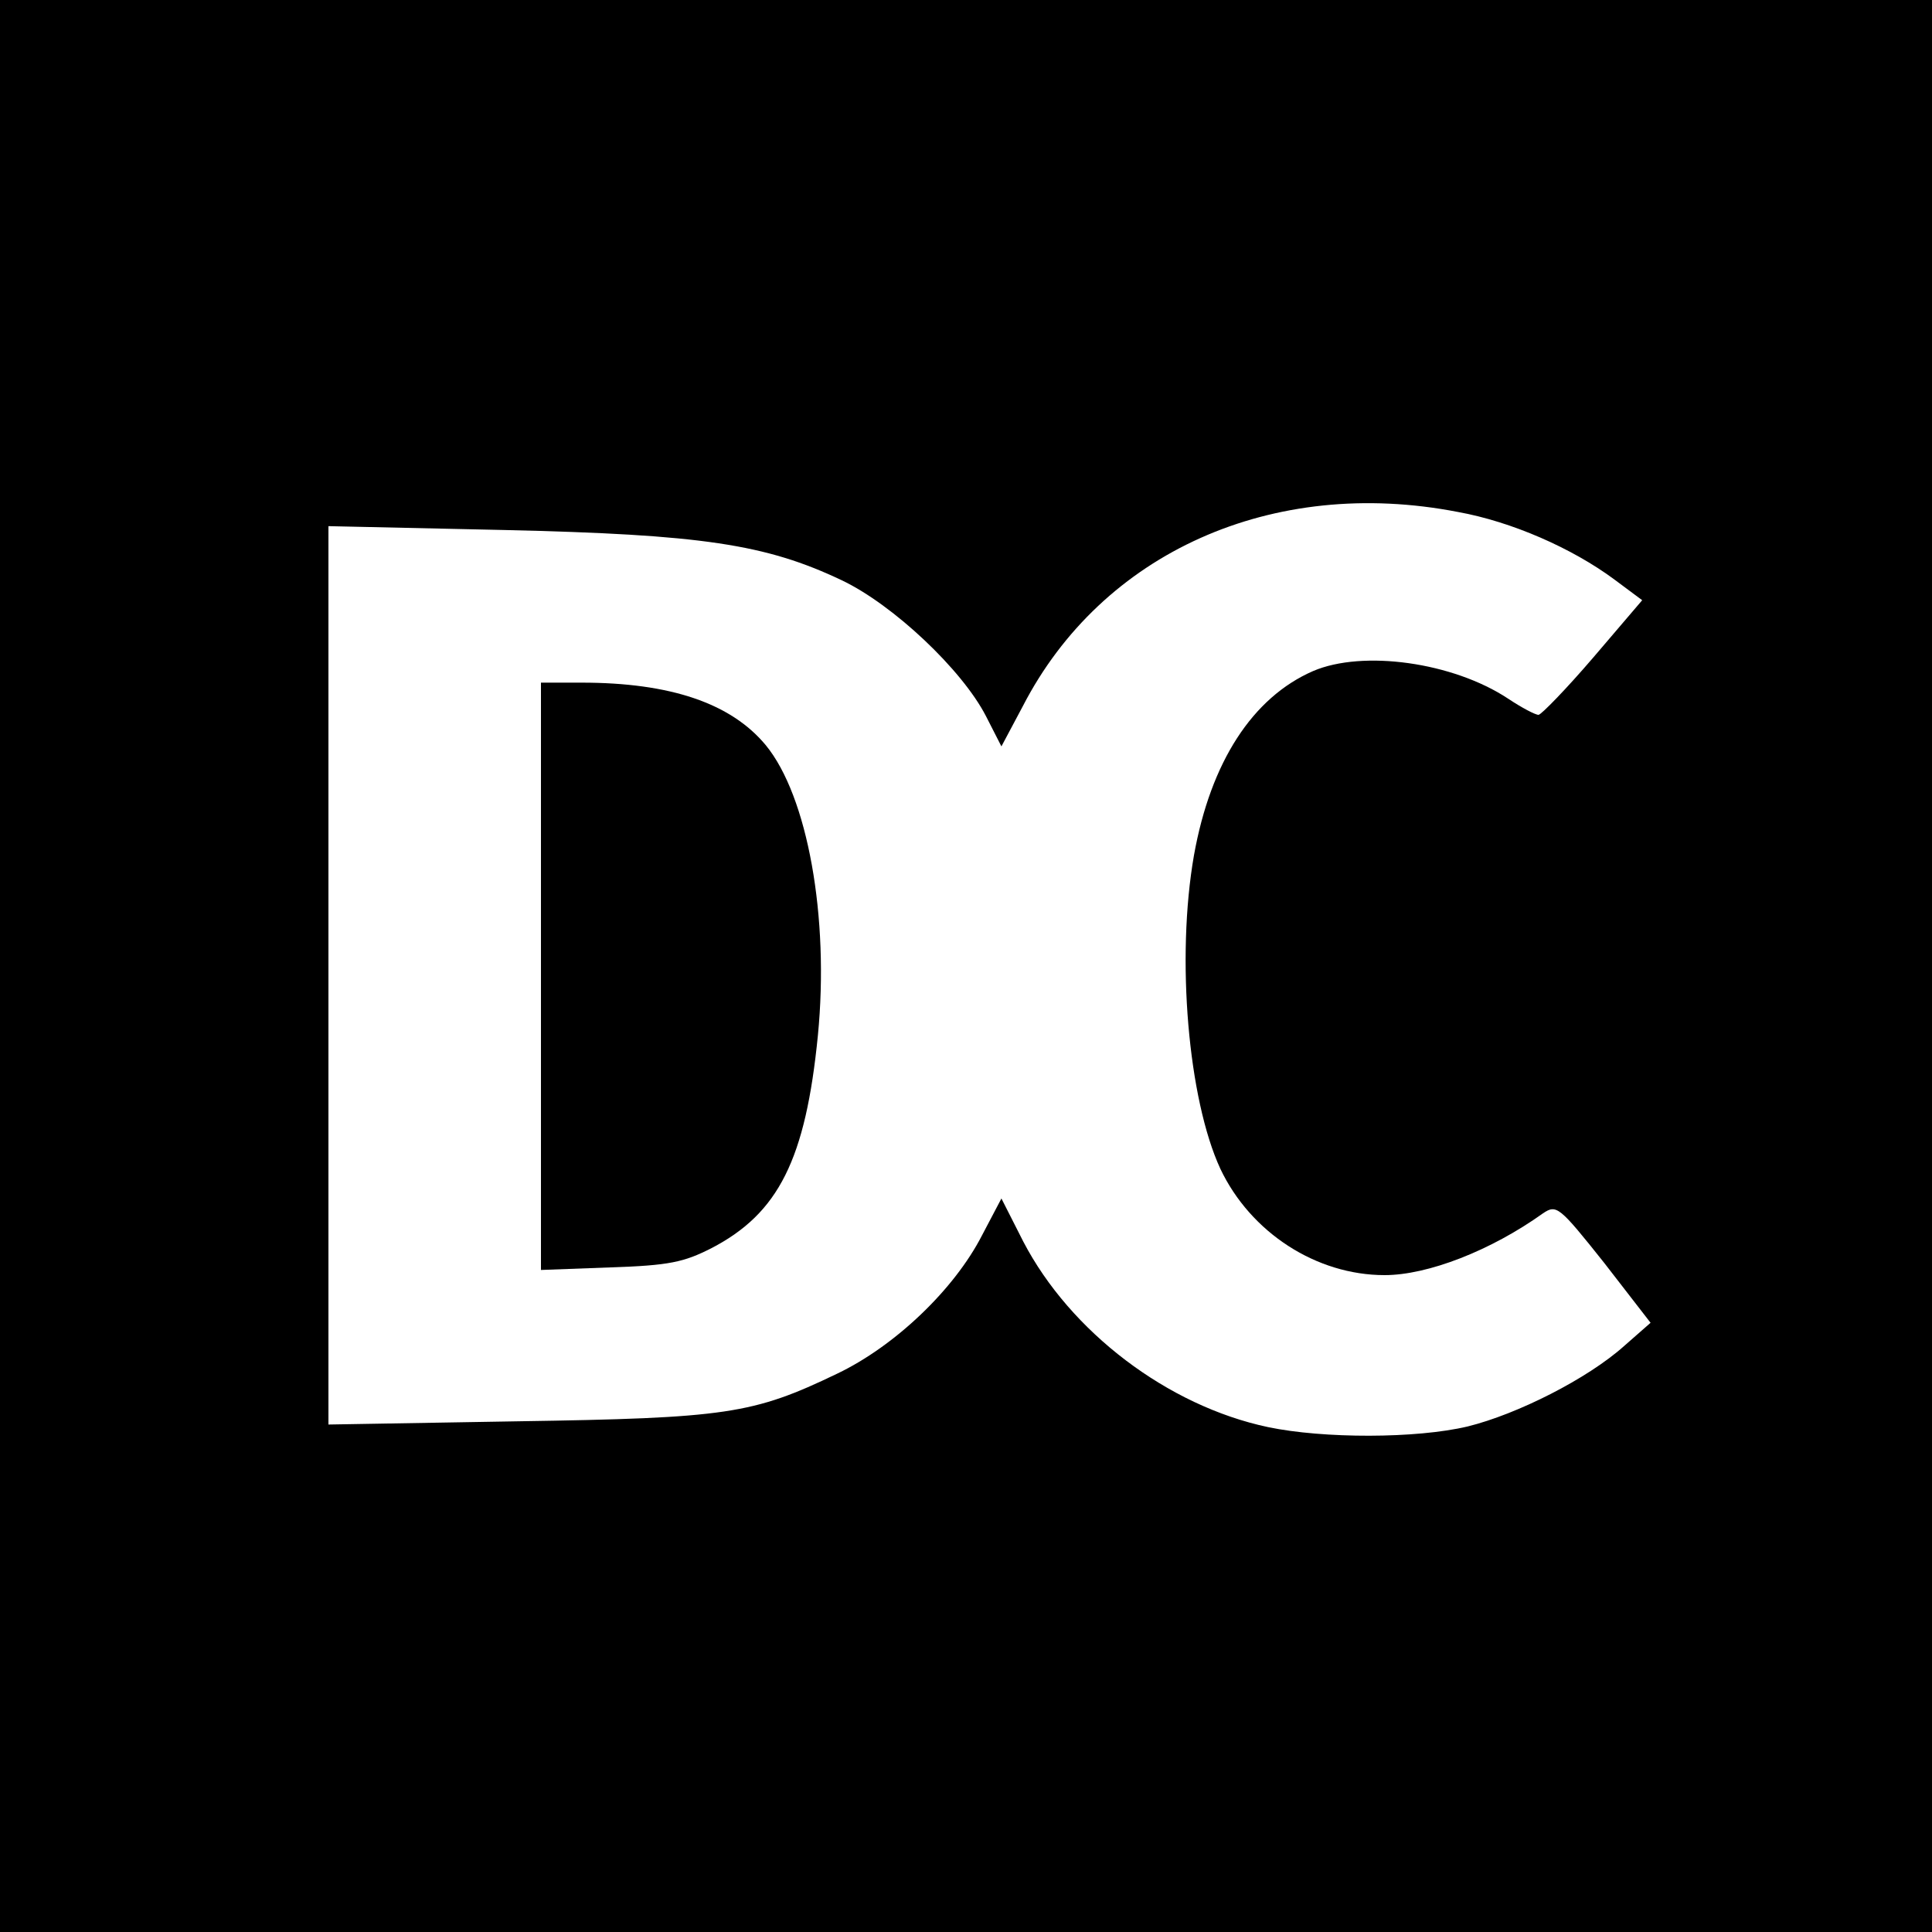
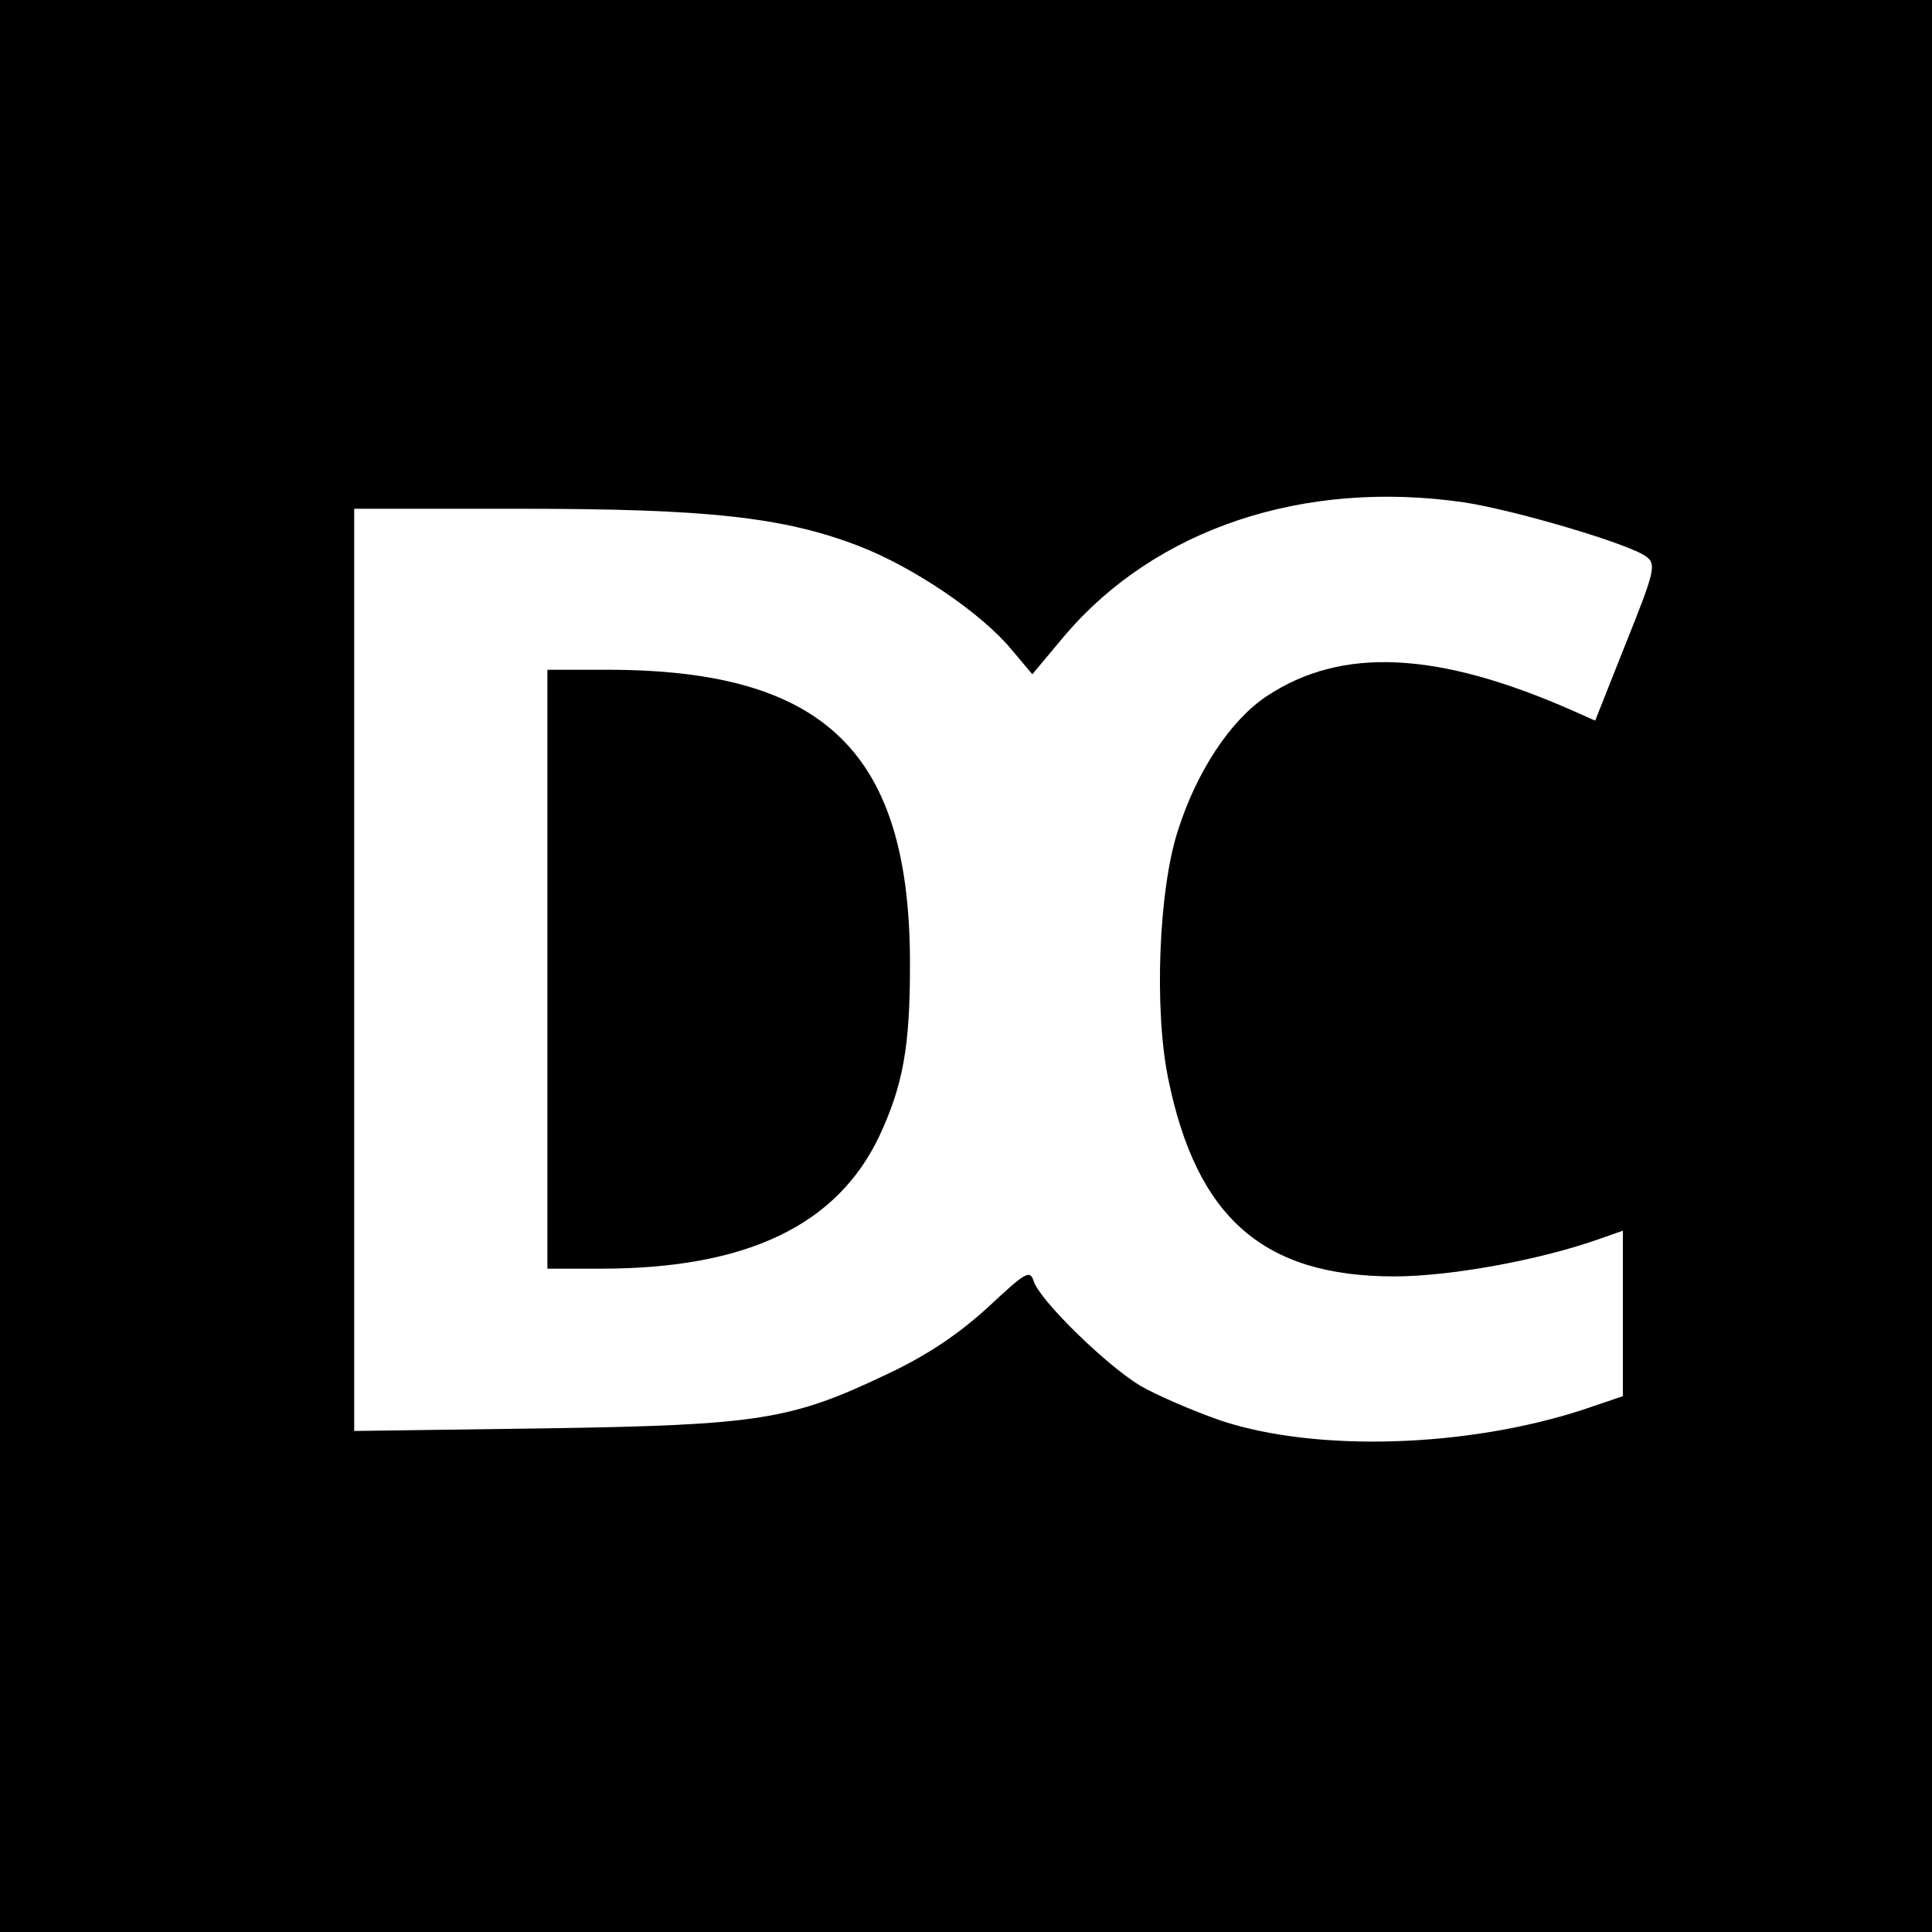
<svg xmlns="http://www.w3.org/2000/svg" version="1.0" width="300pt" height="300pt" viewBox="0 0 300 300" preserveAspectRatio="xMidYMid meet">
  <g transform="translate(0,300) scale(0.1,-0.1)" fill="#000000" stroke="none">
-     <path d="M0 1500 l0 -1500 1500 0 1500 0 0 1500 0 1500 -1500 0 -1500 0 0 -1500z m2264 705 c83 -15 177 -56 243 -105 l43 -32 -76 -89 c-42 -49 -81 -89 -85 -89 -5 0 -26 11 -47 25 -86 57 -226 76 -303 43 -94 -41 -159 -141 -185 -286 -28 -160 -9 -379 41 -487 47 -99 149 -165 255 -165 67 0 165 38 246 96 21 14 25 11 95 -77 l72 -93 -41 -36 c-57 -51 -166 -106 -243 -125 -80 -19 -224 -19 -310 -1 -156 33 -307 148 -380 288 l-34 67 -30 -57 c-43 -84 -135 -172 -225 -215 -131 -63 -172 -69 -497 -74 l-293 -5 0 698 0 697 273 -6 c307 -7 406 -22 524 -78 80 -38 187 -139 224 -211 l24 -47 33 62 c123 239 388 358 676 302z" />
-     <path d="M840 1484 l0 -456 108 4 c91 3 114 8 157 30 104 54 146 138 165 330 18 184 -16 372 -81 451 -54 65 -148 97 -286 97 l-63 0 0 -456z" />
+     <path d="M0 1500 l0 -1500 1500 0 1500 0 0 1500 0 1500 -1500 0 -1500 0 0 -1500z m2273 720 c79 -12 255 -64 283 -84 16 -12 14 -22 -31 -134 l-48 -121 -36 16 c-209 92 -358 99 -474 22 -56 -37 -109 -117 -138 -209 -30 -92 -37 -278 -15 -385 44 -216 148 -307 351 -307 86 0 225 25 318 58 l37 13 0 -129 0 -128 -62 -21 c-181 -59 -414 -66 -562 -17 -43 15 -99 39 -125 54 -52 31 -157 133 -166 163 -6 18 -13 13 -71 -41 -45 -41 -93 -74 -157 -104 -149 -71 -198 -79 -534 -84 l-293 -4 0 716 0 716 258 0 c292 0 409 -13 526 -58 85 -33 190 -104 237 -161 l32 -38 51 61 c141 165 370 242 619 206z" />
+     <path d="M850 1495 l0 -465 83 0 c226 0 366 67 432 205 37 79 48 139 48 265 1 331 -131 460 -470 460 l-93 0 0 -465z" />
  </g>
</svg>
